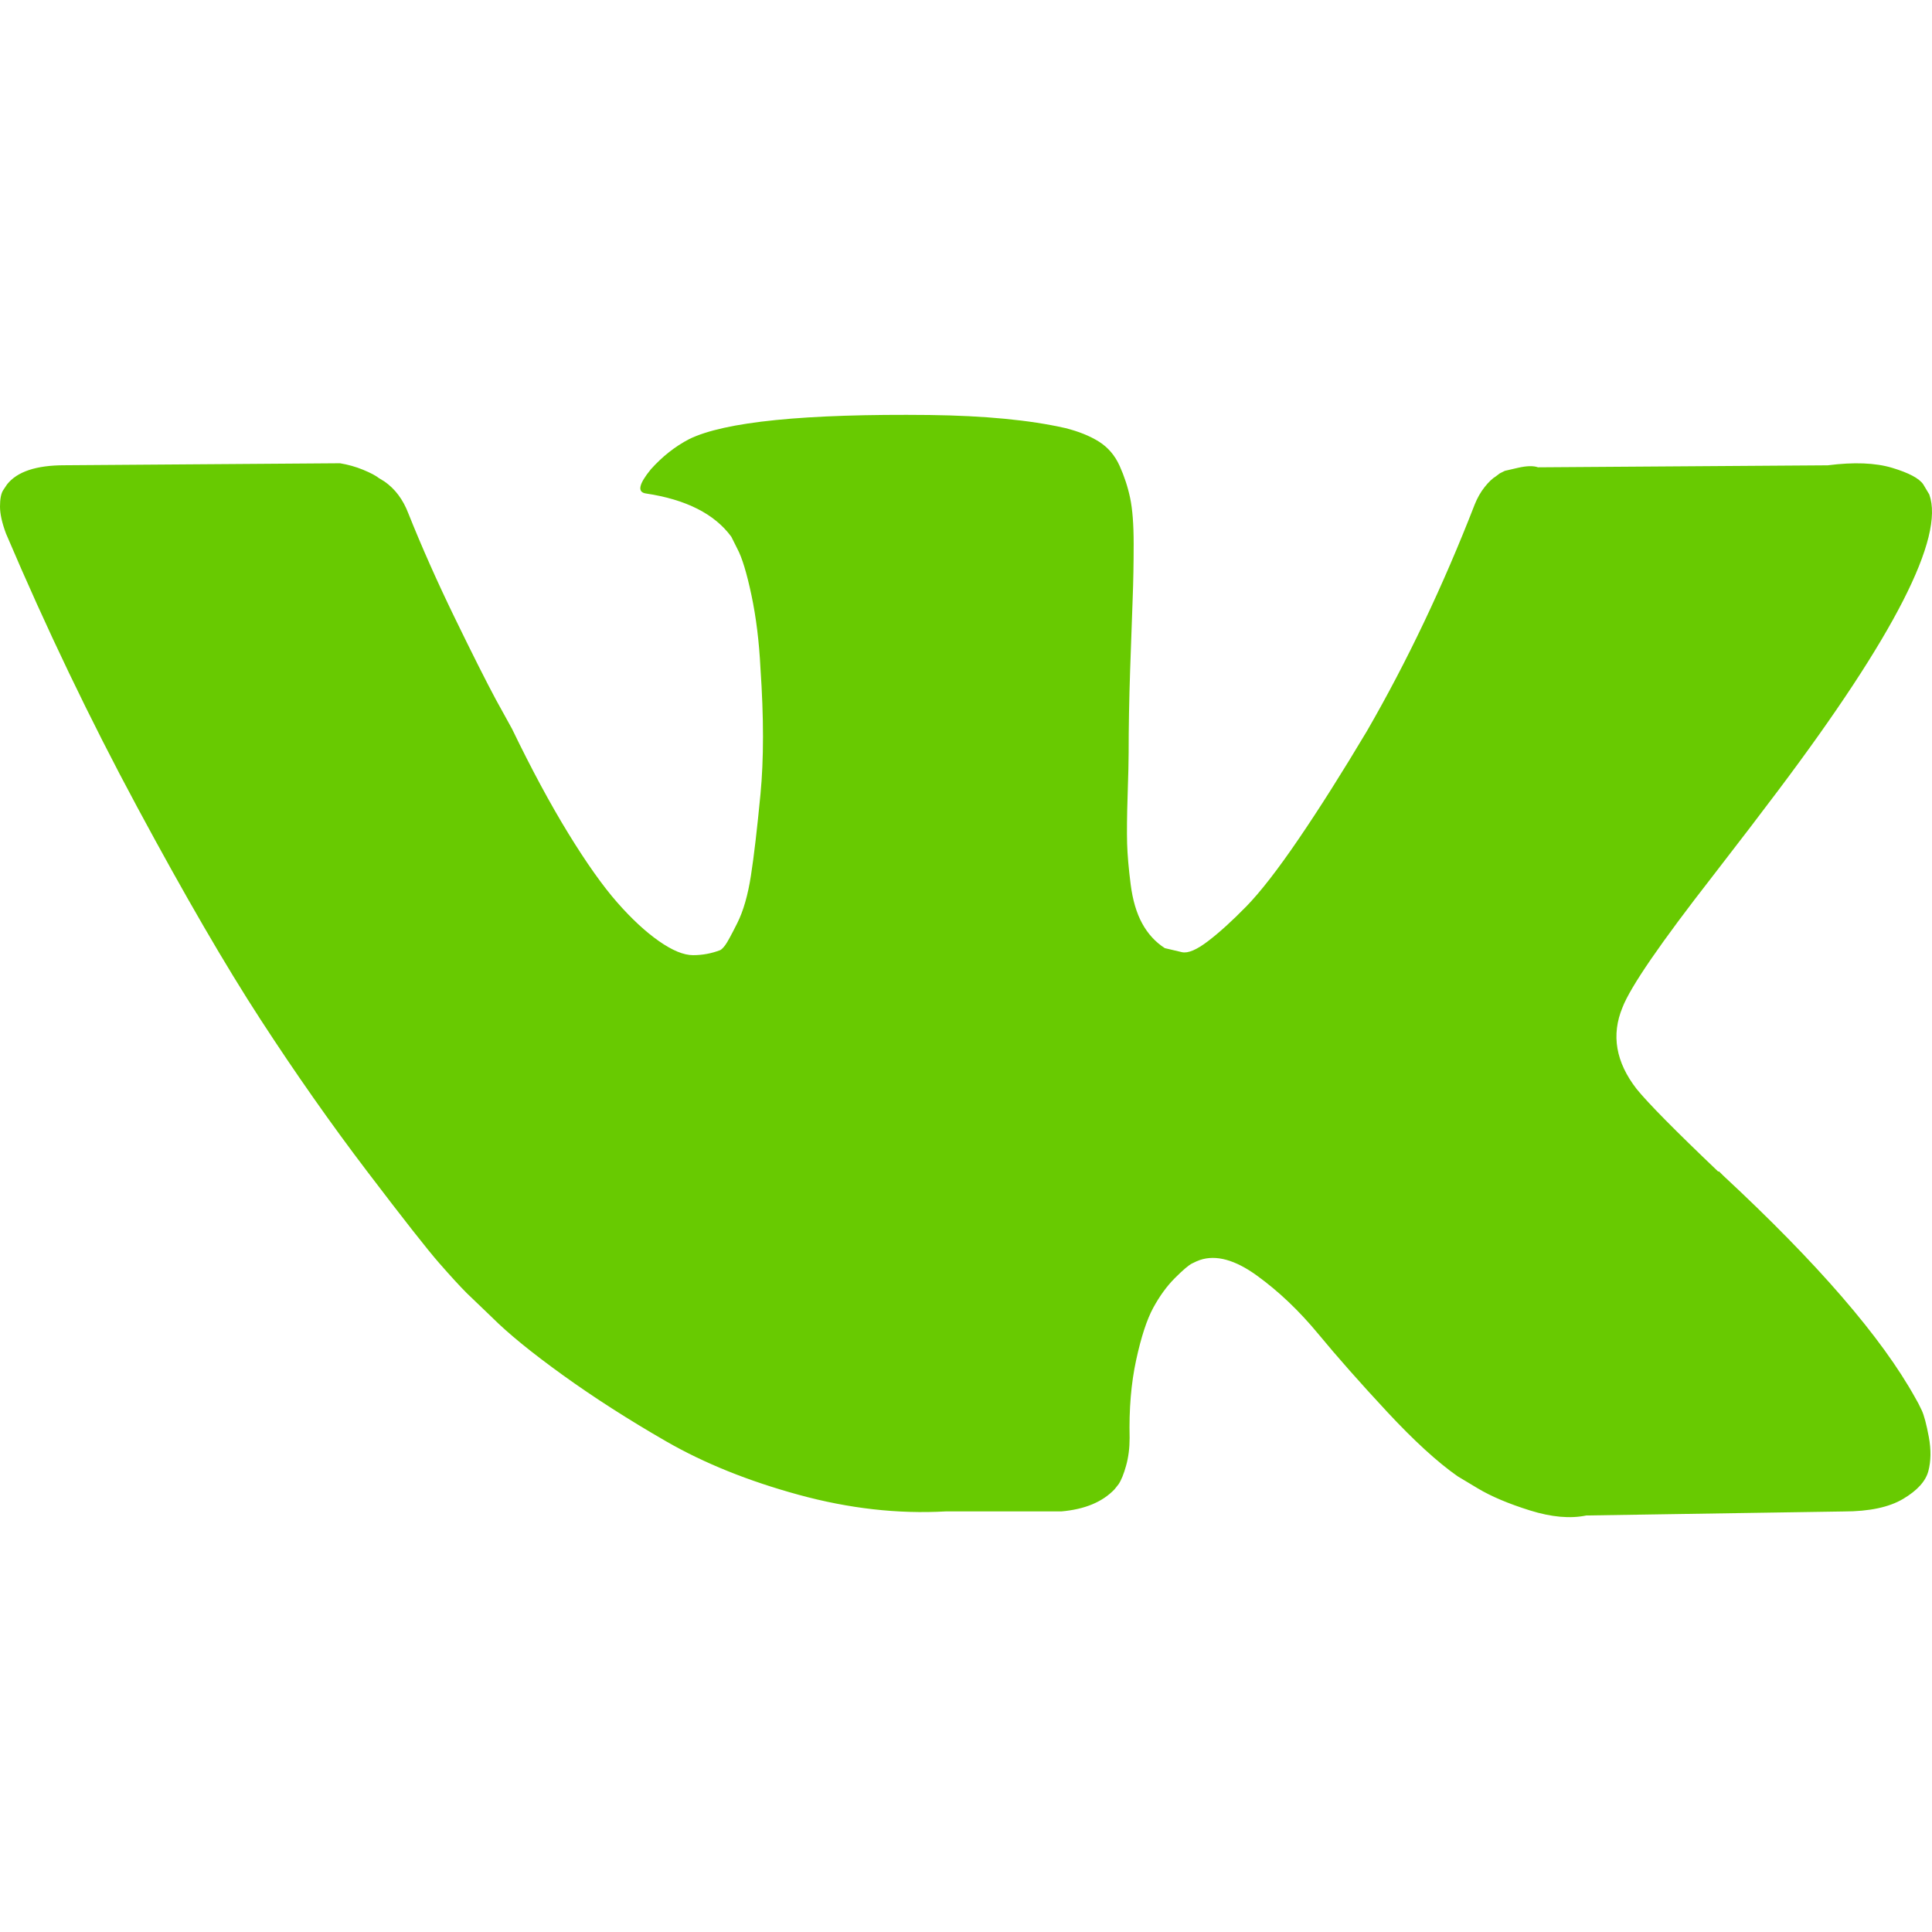
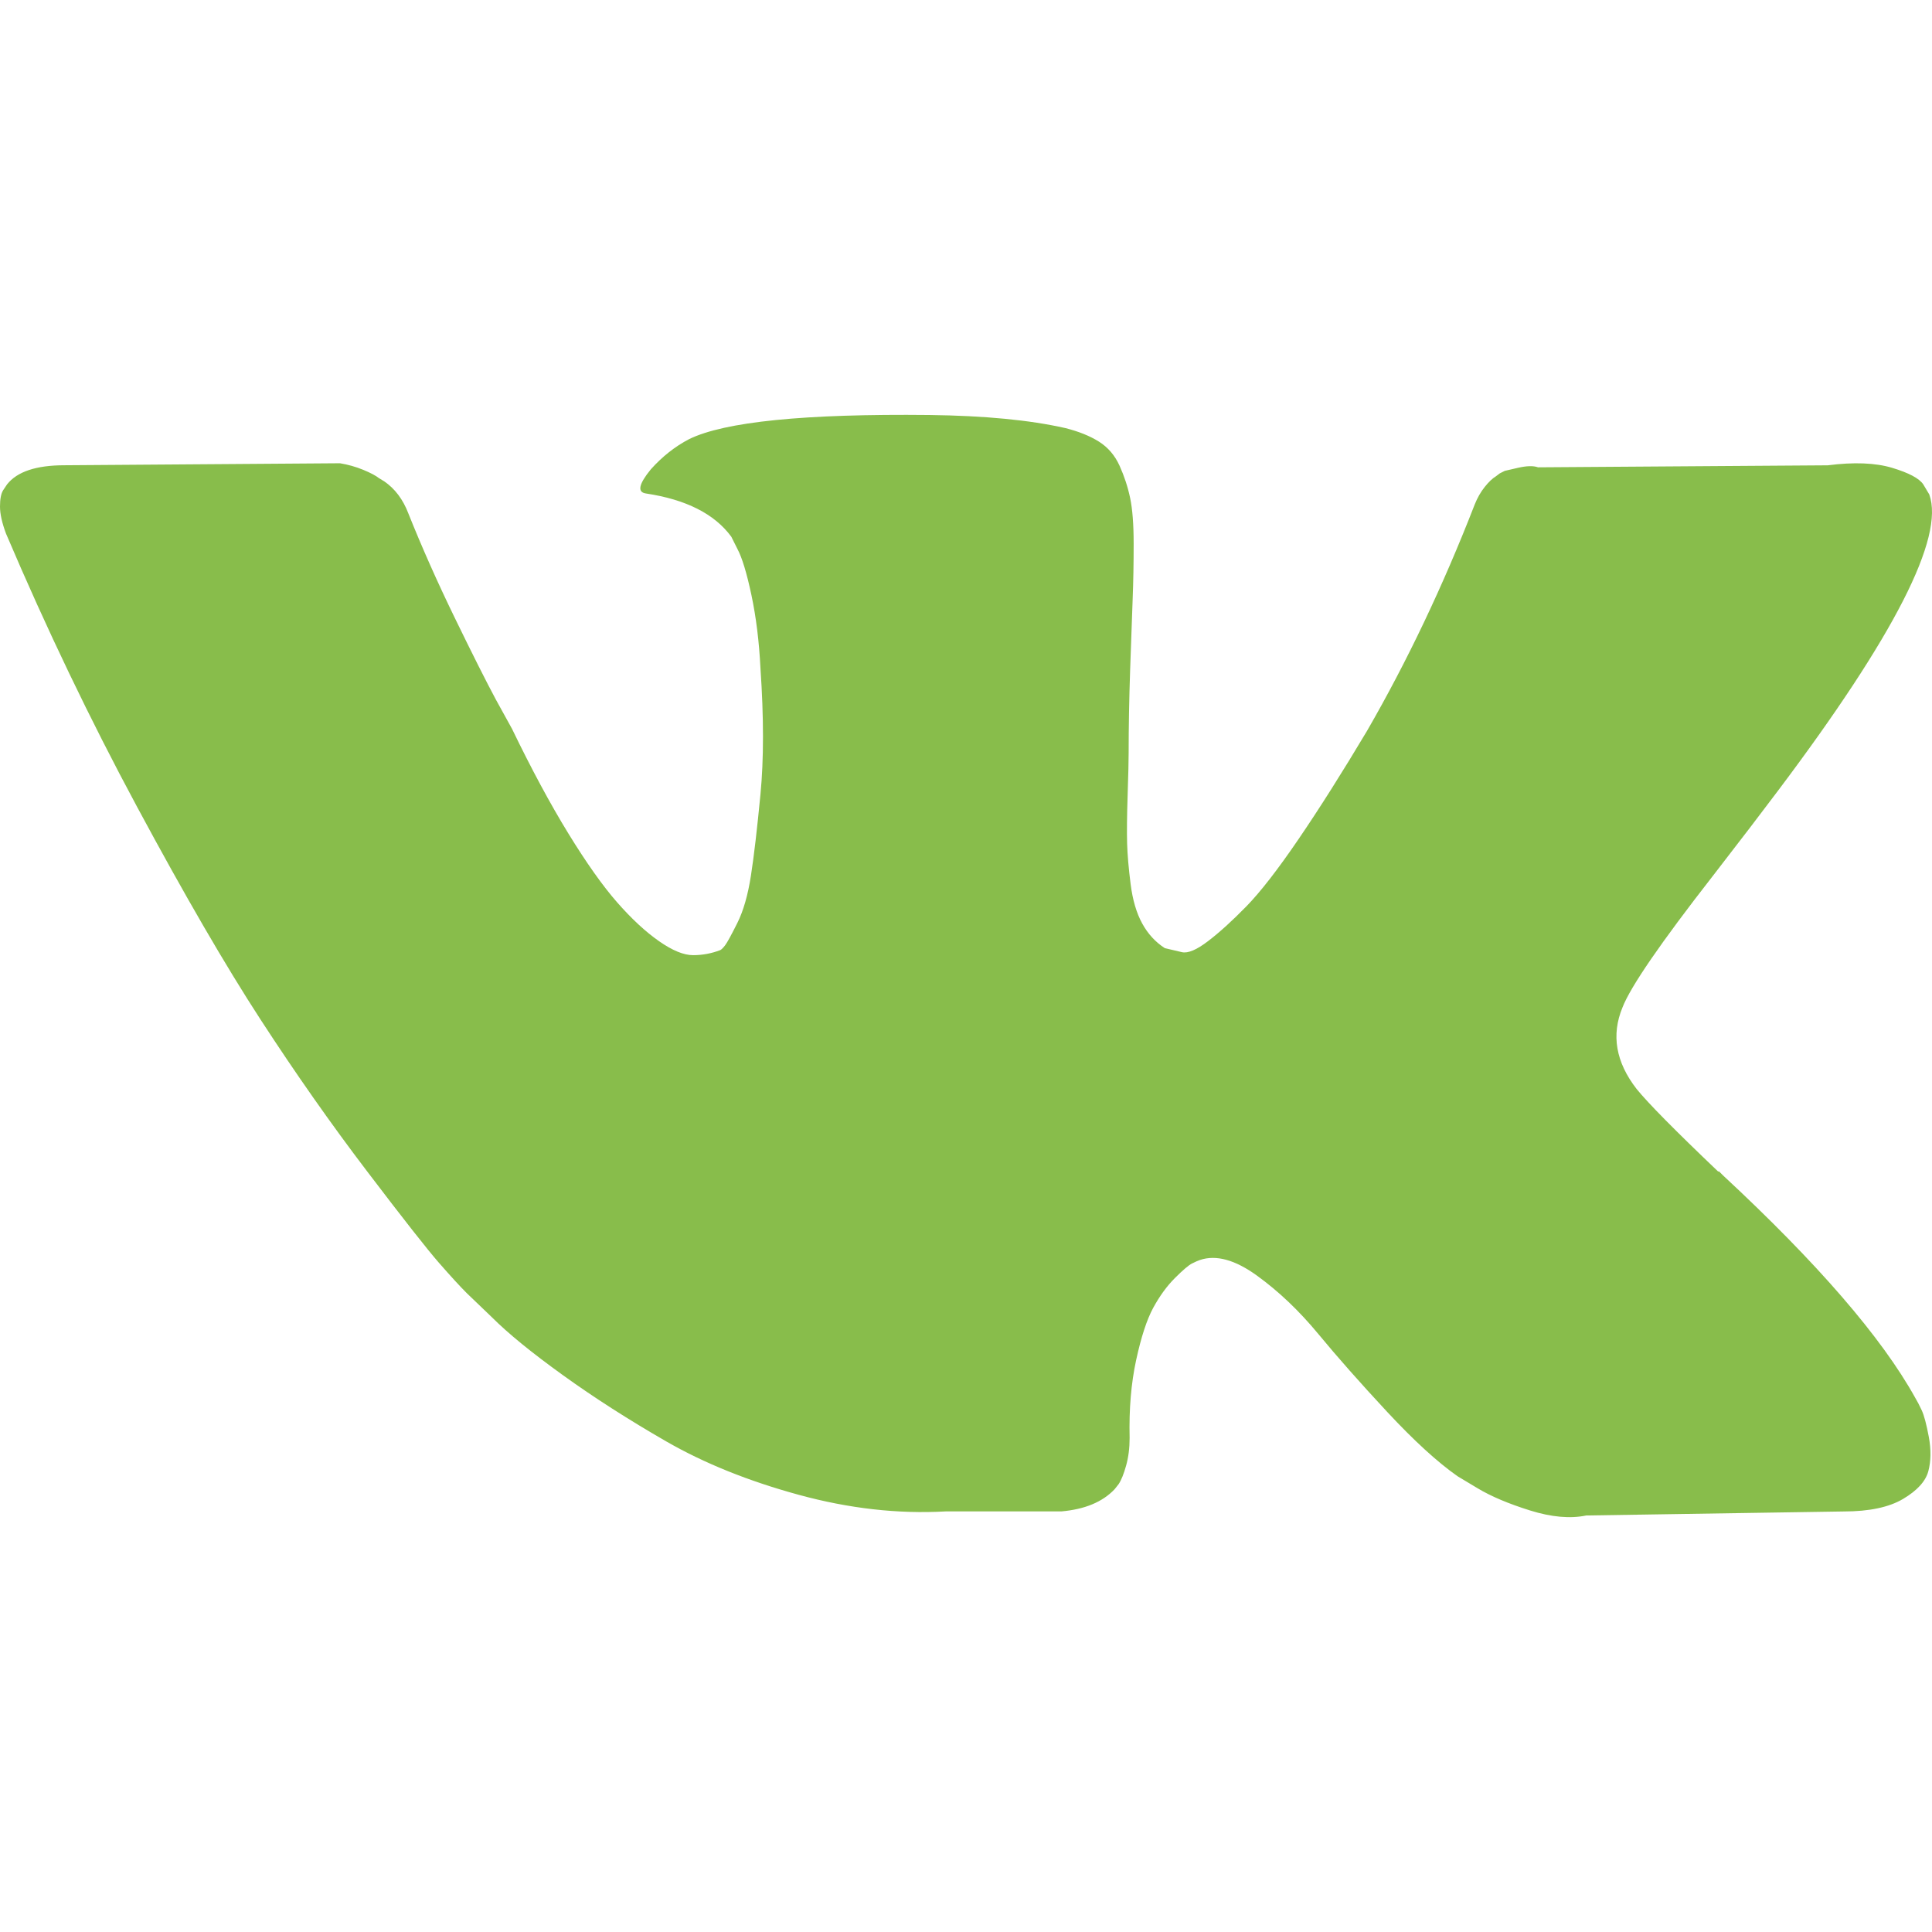
- <svg xmlns="http://www.w3.org/2000/svg" version="1.1" fill="#68CA01" id="Capa_1" x="0px" y="0px" width="548.358px" height="548.358px" viewBox="0 0 548.358 548.358" style="enable-background:new 0 0 548.358 548.358;" xml:space="preserve">
+ <svg xmlns="http://www.w3.org/2000/svg" version="1.1" fill="#88bd4b" id="Capa_1" x="0px" y="0px" width="548.358px" height="548.358px" viewBox="0 0 548.358 548.358" style="enable-background:new 0 0 548.358 548.358;" xml:space="preserve">
  <g>
    <path d="M545.451,400.298c-0.664-1.431-1.283-2.618-1.858-3.569c-9.514-17.135-27.695-38.167-54.532-63.102l-0.567-0.571   l-0.284-0.28l-0.287-0.287h-0.288c-12.18-11.611-19.893-19.418-23.123-23.415c-5.91-7.614-7.234-15.321-4.004-23.13   c2.282-5.9,10.854-18.36,25.696-37.397c7.807-10.089,13.99-18.175,18.556-24.267c32.931-43.78,47.208-71.756,42.828-83.939   l-1.701-2.847c-1.143-1.714-4.093-3.282-8.846-4.712c-4.764-1.427-10.853-1.663-18.278-0.712l-82.224,0.568   c-1.332-0.472-3.234-0.428-5.712,0.144c-2.475,0.572-3.713,0.859-3.713,0.859l-1.431,0.715l-1.136,0.859   c-0.952,0.568-1.999,1.567-3.142,2.995c-1.137,1.423-2.088,3.093-2.848,4.996c-8.952,23.031-19.13,44.444-30.553,64.238   c-7.043,11.803-13.511,22.032-19.418,30.693c-5.899,8.658-10.848,15.037-14.842,19.126c-4,4.093-7.61,7.372-10.852,9.849   c-3.237,2.478-5.708,3.525-7.419,3.142c-1.715-0.383-3.33-0.763-4.859-1.143c-2.663-1.714-4.805-4.045-6.42-6.995   c-1.622-2.95-2.714-6.663-3.285-11.136c-0.568-4.476-0.904-8.326-1-11.563c-0.089-3.233-0.048-7.806,0.145-13.706   c0.198-5.903,0.287-9.897,0.287-11.991c0-7.234,0.141-15.085,0.424-23.555c0.288-8.47,0.521-15.181,0.716-20.125   c0.194-4.949,0.284-10.185,0.284-15.705s-0.336-9.849-1-12.991c-0.656-3.138-1.663-6.184-2.99-9.137   c-1.335-2.95-3.289-5.232-5.853-6.852c-2.569-1.618-5.763-2.902-9.564-3.856c-10.089-2.283-22.936-3.518-38.547-3.71   c-35.401-0.38-58.148,1.906-68.236,6.855c-3.997,2.091-7.614,4.948-10.848,8.562c-3.427,4.189-3.905,6.475-1.431,6.851   c11.422,1.711,19.508,5.804,24.267,12.275l1.715,3.429c1.334,2.474,2.666,6.854,3.999,13.134c1.331,6.28,2.19,13.227,2.568,20.837   c0.95,13.897,0.95,25.793,0,35.689c-0.953,9.9-1.853,17.607-2.712,23.127c-0.859,5.52-2.143,9.993-3.855,13.418   c-1.715,3.426-2.856,5.52-3.428,6.28c-0.571,0.76-1.047,1.239-1.425,1.427c-2.474,0.948-5.047,1.431-7.71,1.431   c-2.667,0-5.901-1.334-9.707-4c-3.805-2.666-7.754-6.328-11.847-10.992c-4.093-4.665-8.709-11.184-13.85-19.558   c-5.137-8.374-10.467-18.271-15.987-29.691l-4.567-8.282c-2.855-5.328-6.755-13.086-11.704-23.267   c-4.952-10.185-9.329-20.037-13.134-29.554c-1.521-3.997-3.806-7.04-6.851-9.134l-1.429-0.859c-0.95-0.76-2.475-1.567-4.567-2.427   c-2.095-0.859-4.281-1.475-6.567-1.854l-78.229,0.568c-7.994,0-13.418,1.811-16.274,5.428l-1.143,1.711   C0.288,140.146,0,141.668,0,143.763c0,2.094,0.571,4.664,1.714,7.707c11.42,26.84,23.839,52.725,37.257,77.659   c13.418,24.934,25.078,45.019,34.973,60.237c9.897,15.229,19.985,29.602,30.264,43.112c10.279,13.515,17.083,22.176,20.412,25.981   c3.333,3.812,5.951,6.662,7.854,8.565l7.139,6.851c4.568,4.569,11.276,10.041,20.127,16.416   c8.853,6.379,18.654,12.659,29.408,18.85c10.756,6.181,23.269,11.225,37.546,15.126c14.275,3.905,28.169,5.472,41.684,4.716h32.834   c6.659-0.575,11.704-2.669,15.133-6.283l1.136-1.431c0.764-1.136,1.479-2.901,2.139-5.276c0.668-2.379,1-5,1-7.851   c-0.195-8.183,0.428-15.558,1.852-22.124c1.423-6.564,3.045-11.513,4.859-14.846c1.813-3.33,3.859-6.14,6.136-8.418   c2.282-2.283,3.908-3.666,4.862-4.142c0.948-0.479,1.705-0.804,2.276-0.999c4.568-1.522,9.944-0.048,16.136,4.429   c6.187,4.473,11.99,9.996,17.418,16.56c5.425,6.57,11.943,13.941,19.555,22.124c7.617,8.186,14.277,14.271,19.985,18.274   l5.708,3.426c3.812,2.286,8.761,4.38,14.853,6.283c6.081,1.902,11.409,2.378,15.984,1.427l73.087-1.14   c7.229,0,12.854-1.197,16.844-3.572c3.998-2.379,6.373-5,7.139-7.851c0.764-2.854,0.805-6.092,0.145-9.712   C546.782,404.25,546.115,401.725,545.451,400.298z" />
  </g>
  <g>
</g>
  <g>
</g>
  <g>
</g>
  <g>
</g>
  <g>
</g>
  <g>
</g>
  <g>
</g>
  <g>
</g>
  <g>
</g>
  <g>
</g>
  <g>
</g>
  <g>
</g>
  <g>
</g>
  <g>
</g>
  <g>
</g>
</svg>
